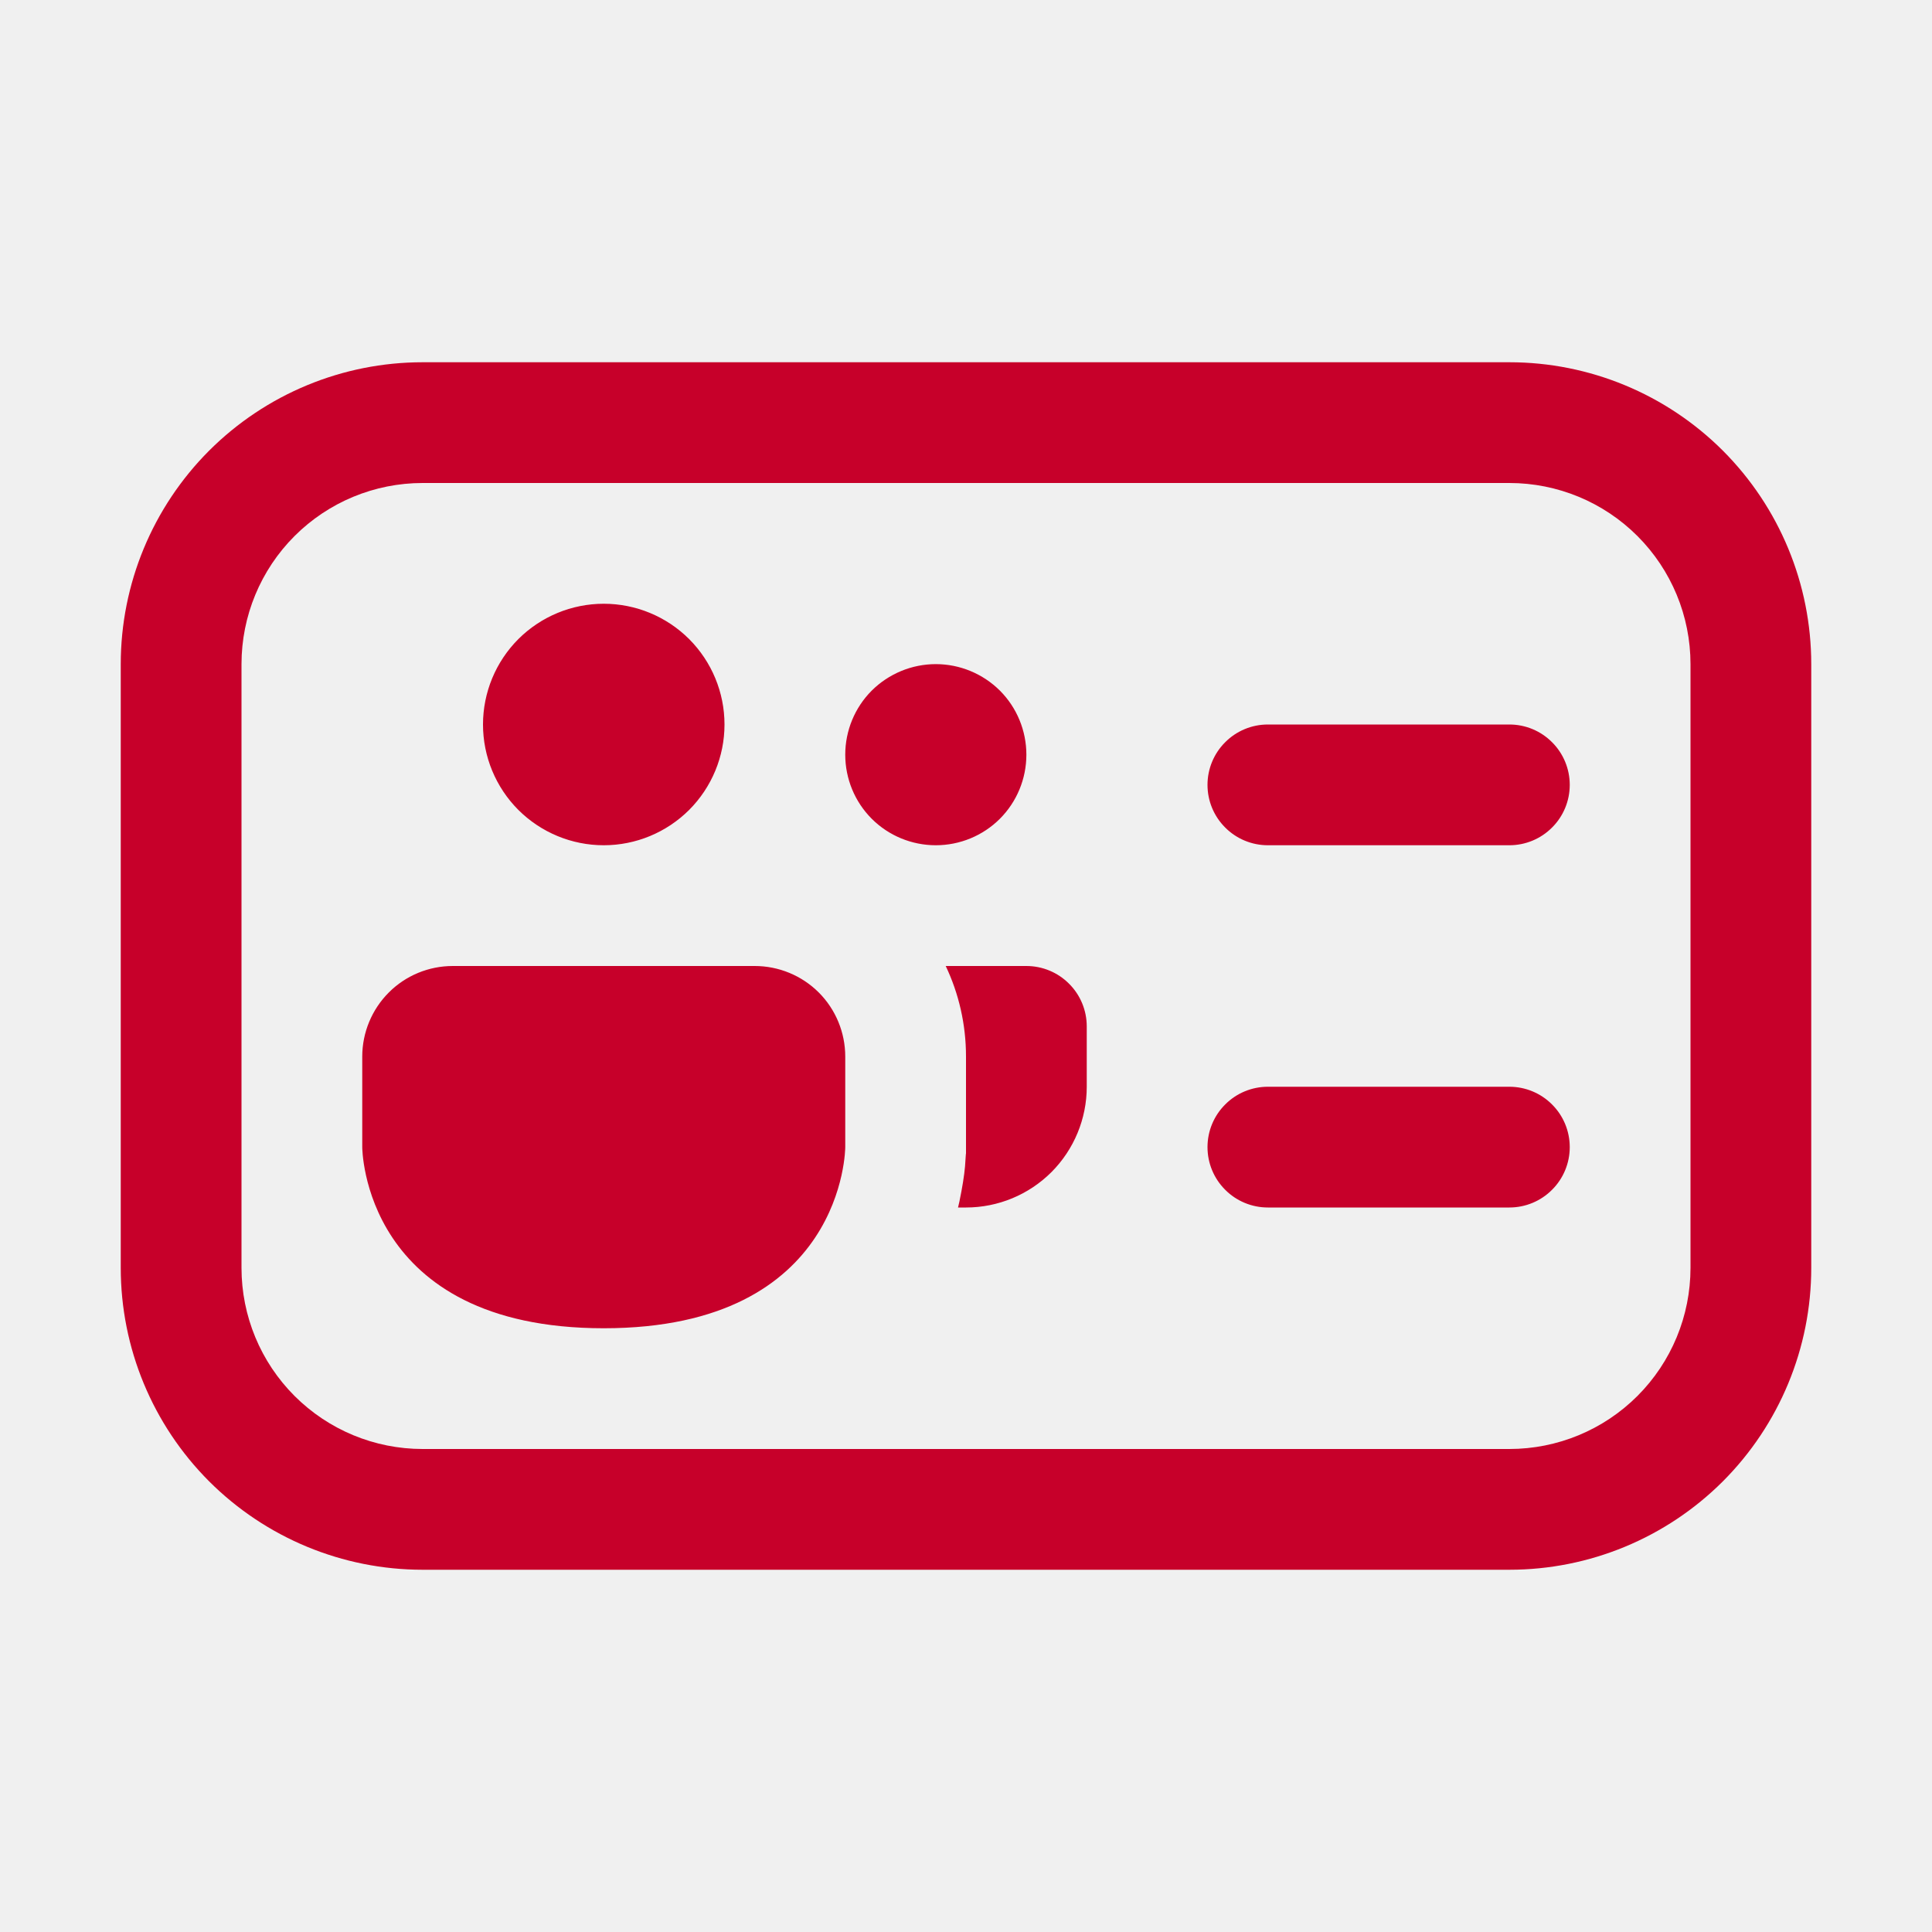
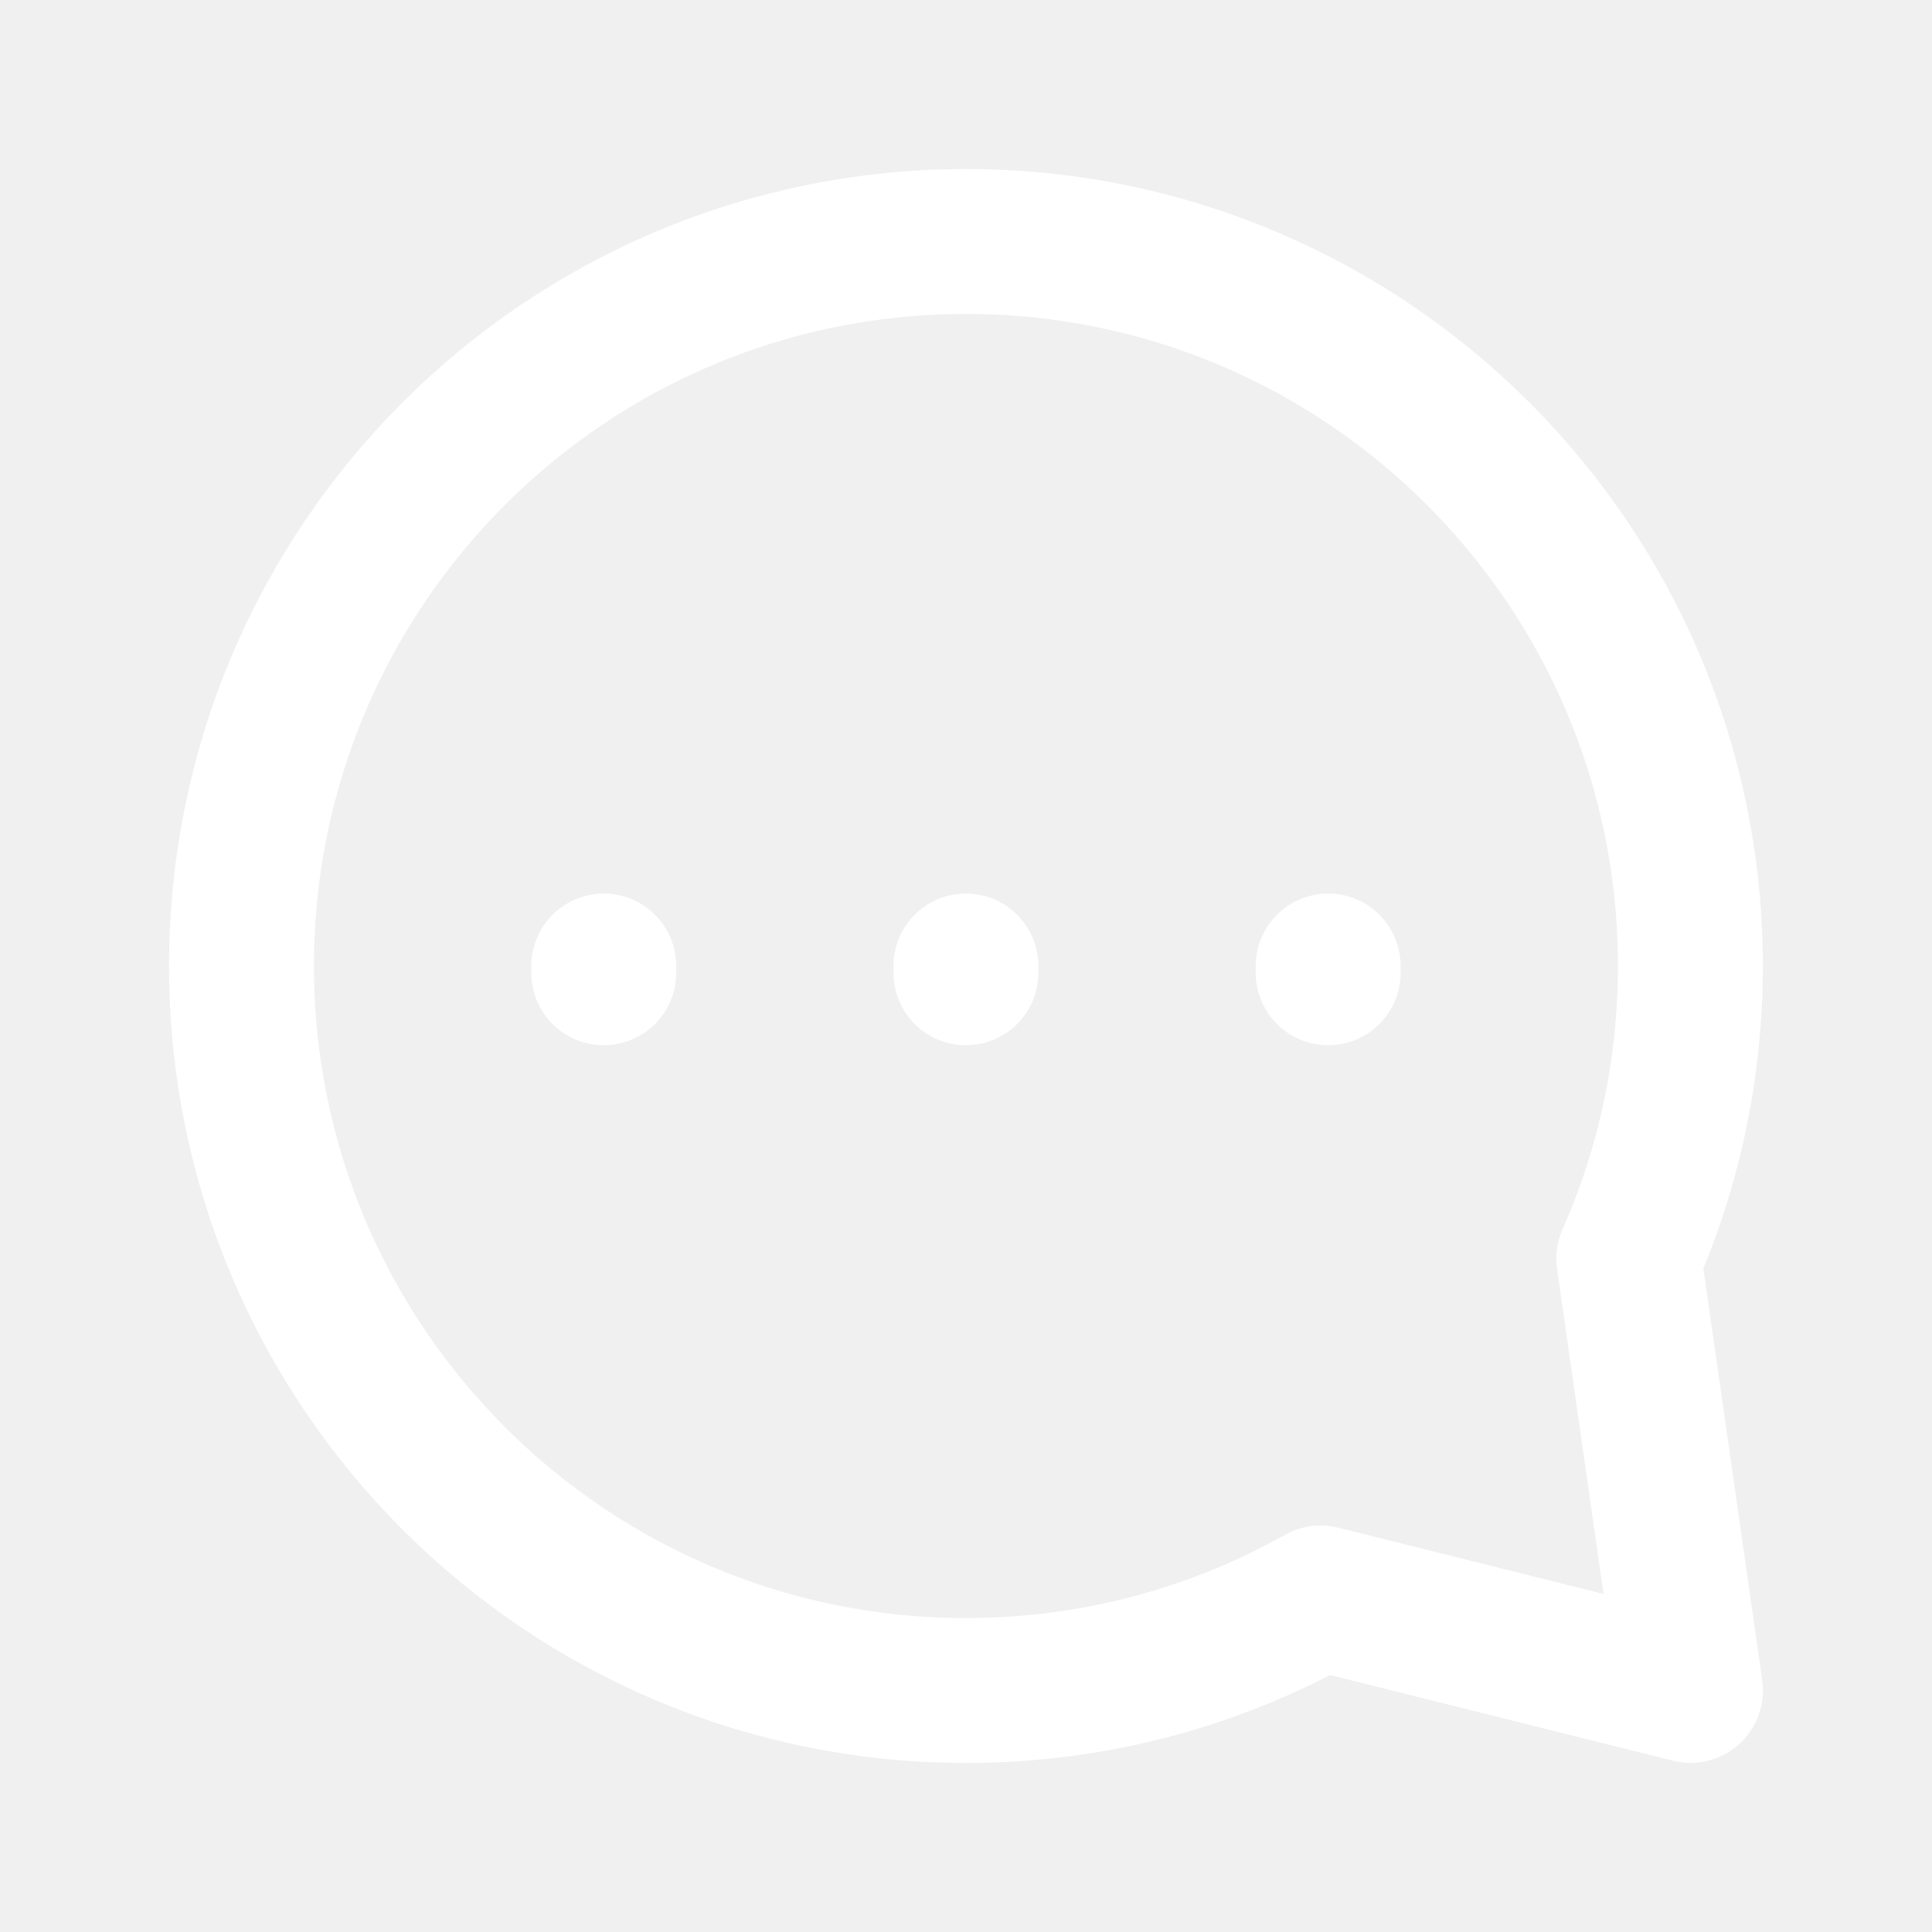
- <svg xmlns="http://www.w3.org/2000/svg" width="24" height="24" viewBox="0 0 24 24" fill="none">
-   <g id="fluent:contact-card-group-16-regular">
-     <path id="Vector" d="M15 9.75C15 9.551 15.079 9.36 15.22 9.22C15.36 9.079 15.551 9 15.75 9H18.75C18.949 9 19.14 9.079 19.28 9.22C19.421 9.36 19.5 9.551 19.5 9.75C19.5 9.949 19.421 10.14 19.28 10.28C19.14 10.421 18.949 10.5 18.75 10.5H15.75C15.551 10.5 15.36 10.421 15.22 10.28C15.079 10.14 15 9.949 15 9.75ZM15.75 13.5C15.551 13.5 15.36 13.579 15.22 13.72C15.079 13.86 15 14.051 15 14.25C15 14.449 15.079 14.64 15.22 14.78C15.36 14.921 15.551 15 15.75 15H18.75C18.949 15 19.14 14.921 19.28 14.78C19.421 14.64 19.5 14.449 19.5 14.25C19.5 14.051 19.421 13.86 19.28 13.72C19.14 13.579 18.949 13.5 18.75 13.5H15.75ZM9 9C9 9.398 8.842 9.779 8.561 10.061C8.279 10.342 7.898 10.5 7.5 10.5C7.102 10.5 6.721 10.342 6.439 10.061C6.158 9.779 6 9.398 6 9C6 8.602 6.158 8.221 6.439 7.939C6.721 7.658 7.102 7.5 7.5 7.5C7.898 7.5 8.279 7.658 8.561 7.939C8.842 8.221 9 8.602 9 9ZM5.625 12C5.327 12 5.04 12.118 4.83 12.329C4.619 12.54 4.5 12.827 4.5 13.125V14.25C4.5 14.25 4.5 16.5 7.5 16.5C10.5 16.5 10.5 14.25 10.5 14.25V13.125C10.5 12.827 10.382 12.54 10.171 12.329C9.96 12.118 9.673 12 9.375 12H5.625ZM12.75 9.375C12.75 9.673 12.632 9.96 12.421 10.171C12.21 10.382 11.923 10.5 11.625 10.5C11.327 10.5 11.04 10.382 10.829 10.171C10.618 9.96 10.5 9.673 10.5 9.375C10.5 9.077 10.618 8.79 10.829 8.579C11.04 8.369 11.327 8.25 11.625 8.25C11.923 8.25 12.21 8.369 12.421 8.579C12.632 8.79 12.75 9.077 12.75 9.375ZM11.918 14.927L11.901 15H12C12.398 15 12.779 14.842 13.061 14.561C13.342 14.279 13.5 13.898 13.5 13.5V12.75C13.5 12.551 13.421 12.36 13.28 12.22C13.14 12.079 12.949 12 12.75 12H11.748C11.91 12.341 12 12.723 12 13.125V14.329L11.998 14.341L11.988 14.489C11.978 14.605 11.954 14.752 11.918 14.927ZM1.5 8.25C1.5 7.255 1.895 6.302 2.598 5.598C3.302 4.895 4.255 4.5 5.25 4.5H18.75C19.745 4.5 20.698 4.895 21.402 5.598C22.105 6.302 22.5 7.255 22.5 8.25V15.75C22.5 16.745 22.105 17.698 21.402 18.402C20.698 19.105 19.745 19.5 18.75 19.5H5.25C4.255 19.5 3.302 19.105 2.598 18.402C1.895 17.698 1.5 16.745 1.5 15.75V8.25ZM5.25 6C4.653 6 4.081 6.237 3.659 6.659C3.237 7.081 3 7.653 3 8.25V15.75C3 16.347 3.237 16.919 3.659 17.341C4.081 17.763 4.653 18 5.25 18H18.75C19.347 18 19.919 17.763 20.341 17.341C20.763 16.919 21 16.347 21 15.75V8.25C21 7.653 20.763 7.081 20.341 6.659C19.919 6.237 19.347 6 18.75 6H5.25Z" fill="#C7002A" />
-   </g>
+ <svg xmlns="http://www.w3.org/2000/svg" width="20" height="20" viewBox="0 0 20 20" fill="none">
+   <path d="M6.25 10.07V10M9.999 10.07V10M13.749 10.07V10M17.499 10C17.499 11.078 17.271 12.103 16.861 13.03L17.5 17.499L13.67 16.542C12.585 17.152 11.333 17.5 9.999 17.5C5.858 17.5 2.5 14.142 2.5 10C2.5 5.858 5.858 2.5 9.999 2.5C14.141 2.5 17.499 5.858 17.499 10Z" stroke="white" stroke-width="1.5" stroke-linecap="round" stroke-linejoin="round" />
</svg>
